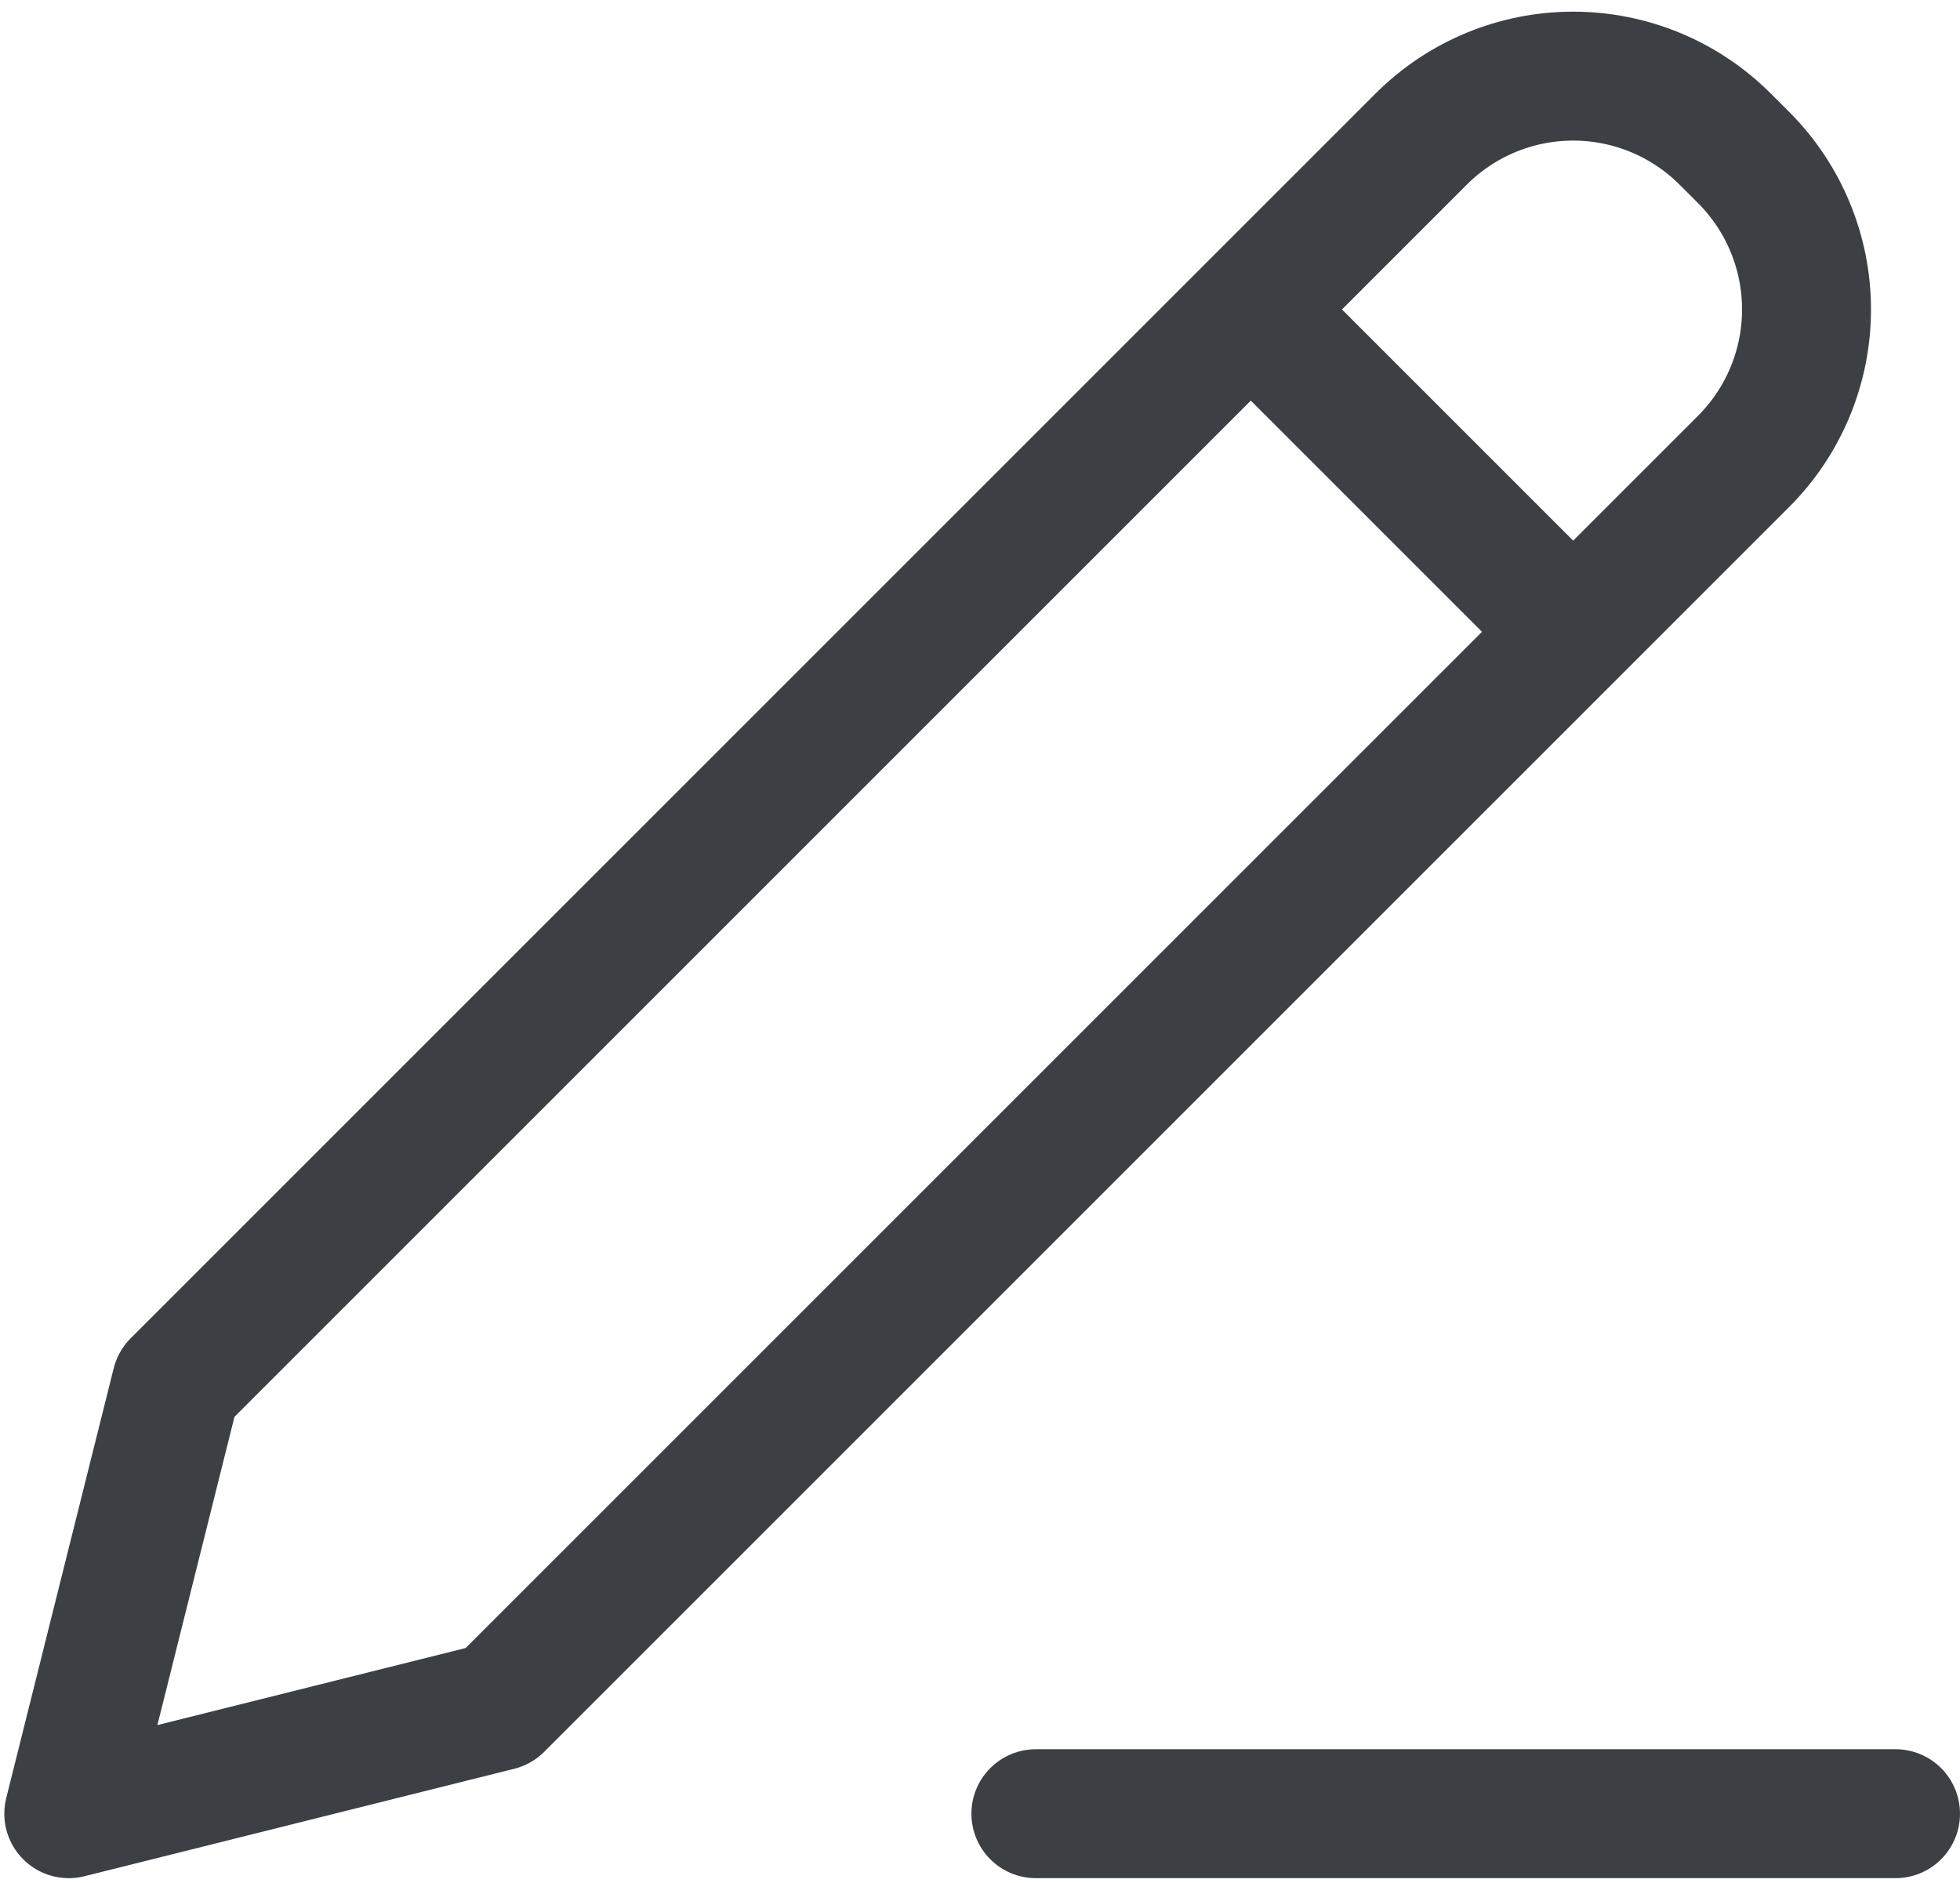
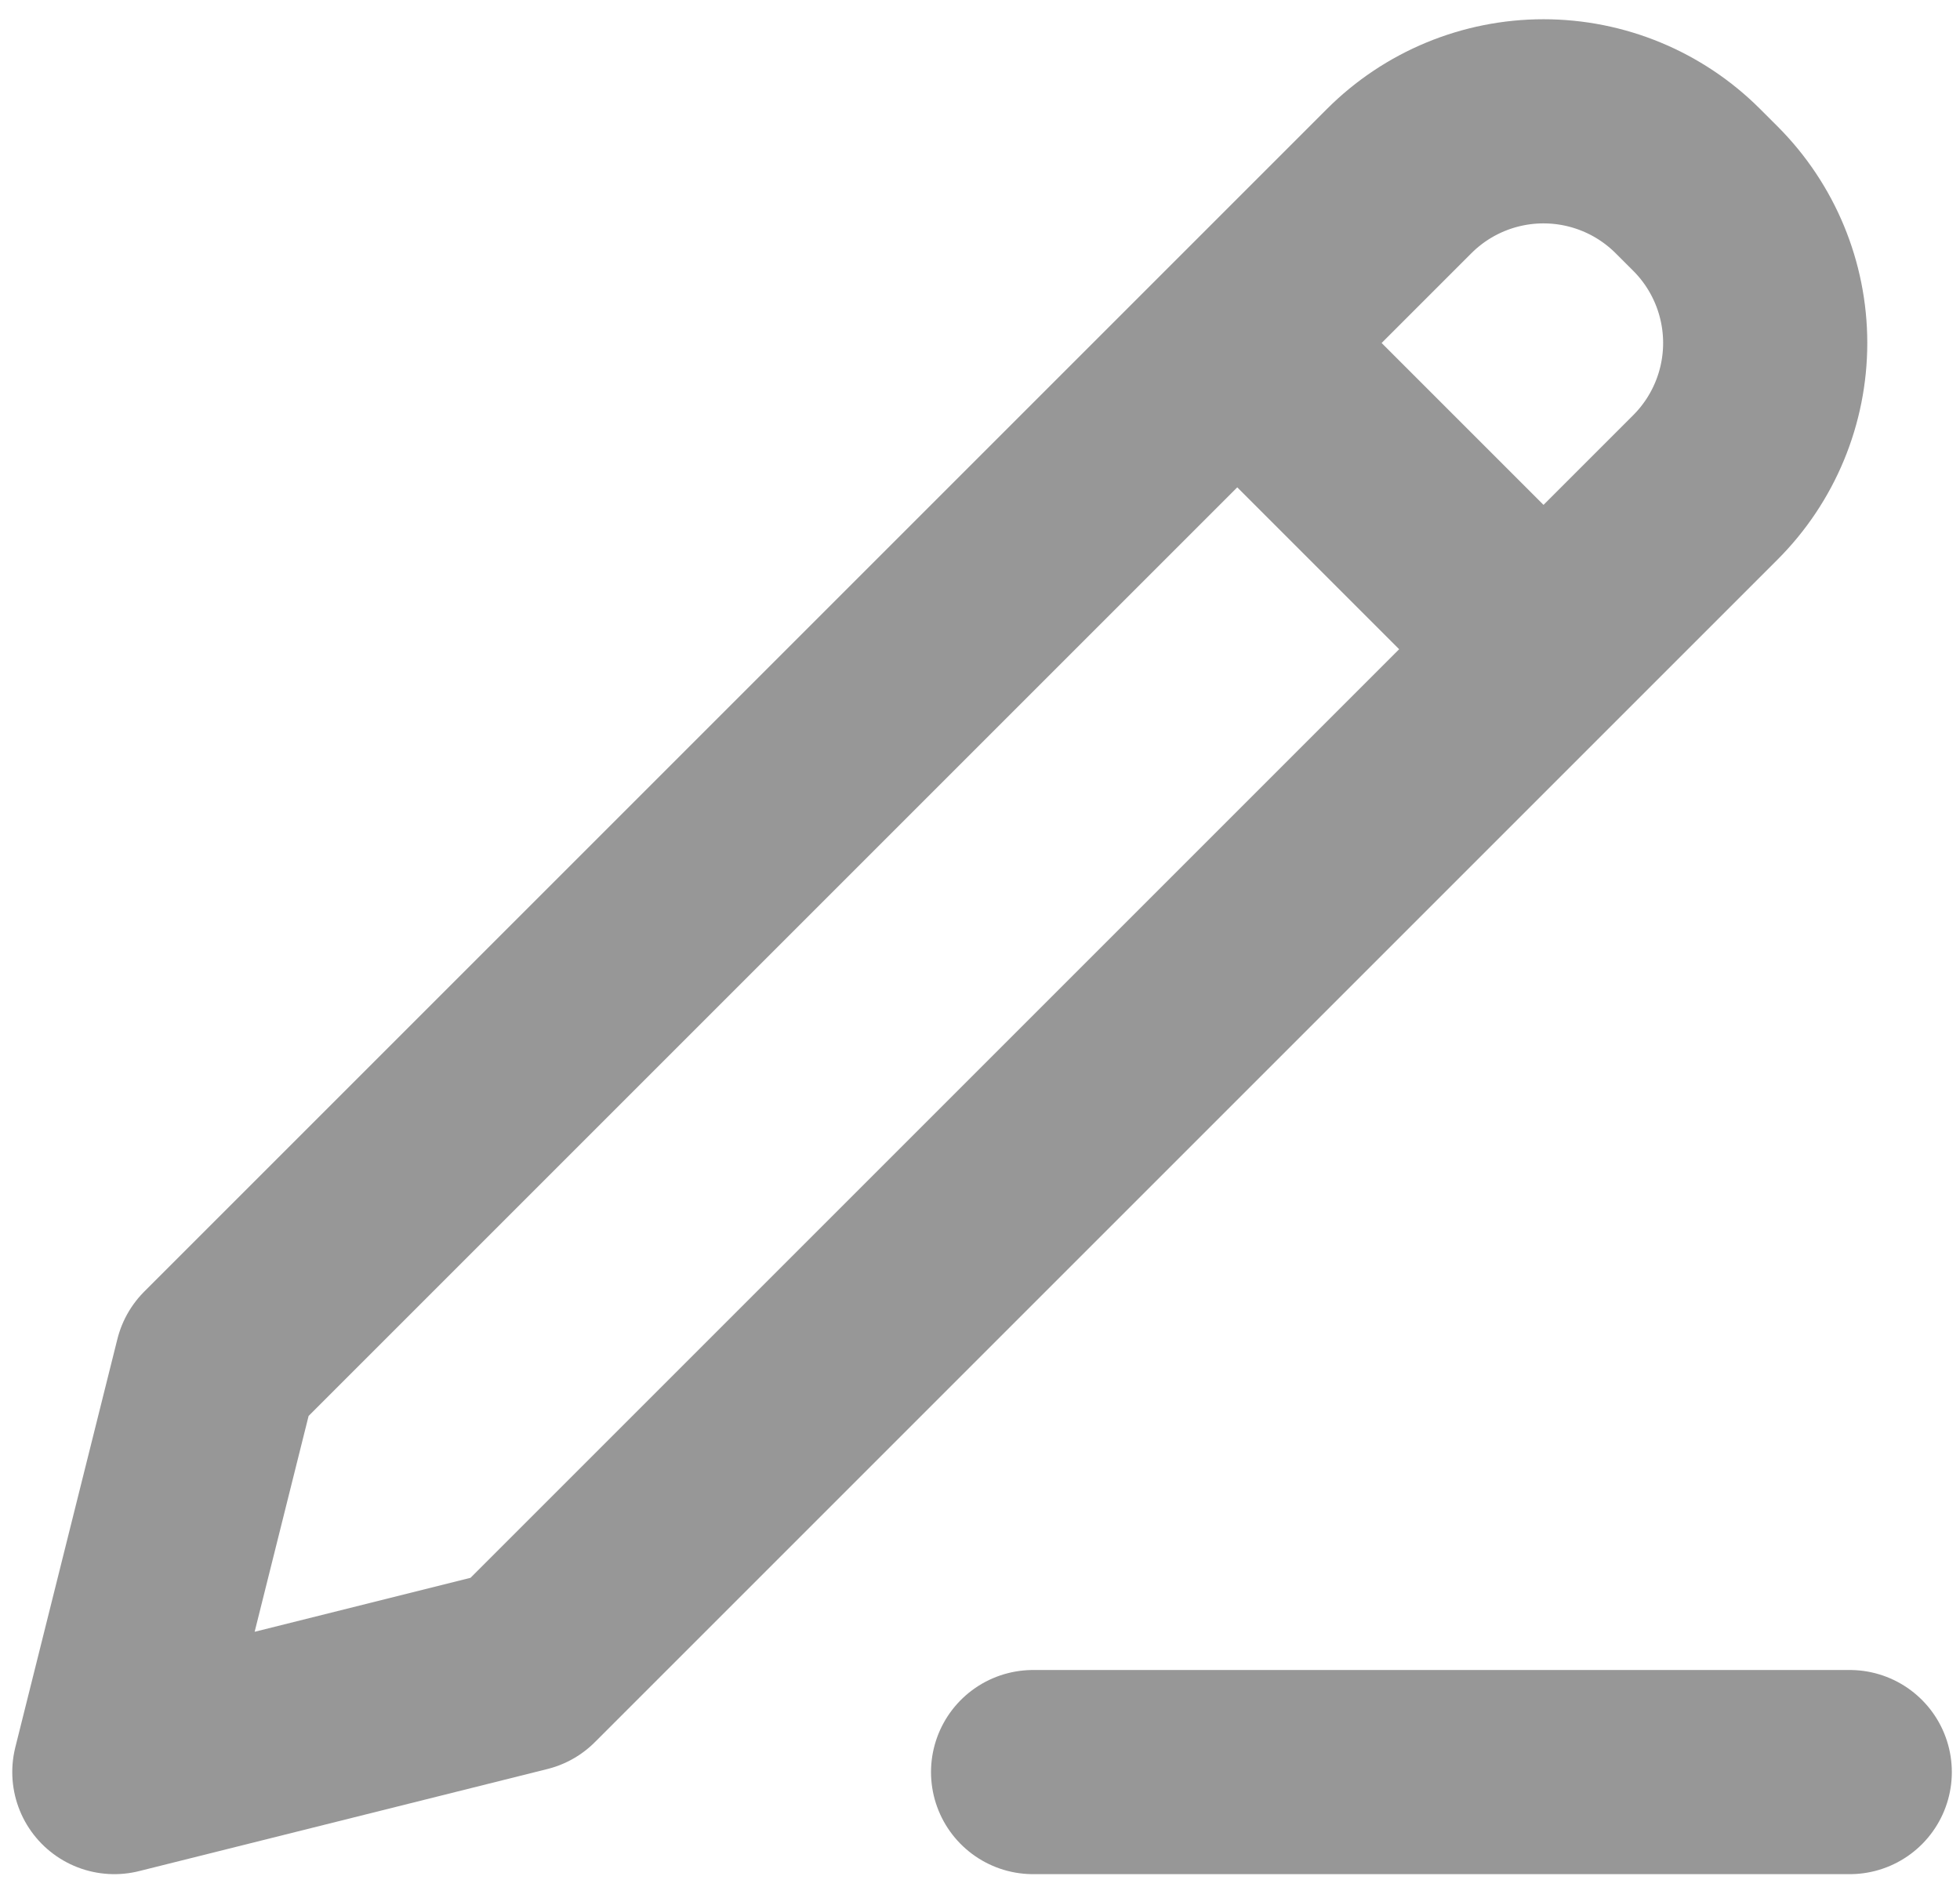
- <svg xmlns="http://www.w3.org/2000/svg" width="76" height="73" viewBox="0 0 76 73" fill="none">
-   <path d="M48.5 12L61 24.5M40.167 70.333H73.5M6.834 53.666L2.667 70.333L19.334 66.166L67.609 17.892C69.171 16.329 70.049 14.21 70.049 12C70.049 9.79 69.171 7.671 67.609 6.108L66.892 5.392C65.329 3.829 63.21 2.952 61 2.952C58.791 2.952 56.671 3.829 55.109 5.392L6.834 53.666Z" stroke="#3C4045" stroke-width="5" stroke-linecap="round" stroke-linejoin="round" />
+ <svg xmlns="http://www.w3.org/2000/svg" width="80" height="77" viewBox="0 0 80 77" fill="none">
+   <path d="M50.5 14L63 26.5M42.167 72.333H75.5M8.834 55.666L4.667 72.333L21.334 68.166L69.609 19.892C71.171 18.329 72.049 16.21 72.049 14C72.049 11.79 71.171 9.671 69.609 8.108L68.892 7.392C67.329 5.829 65.21 4.952 63 4.952C60.791 4.952 58.671 5.829 57.109 7.392L8.834 55.666Z" stroke="#979797" stroke-width="8.333" stroke-linecap="round" stroke-linejoin="round" />
</svg>
